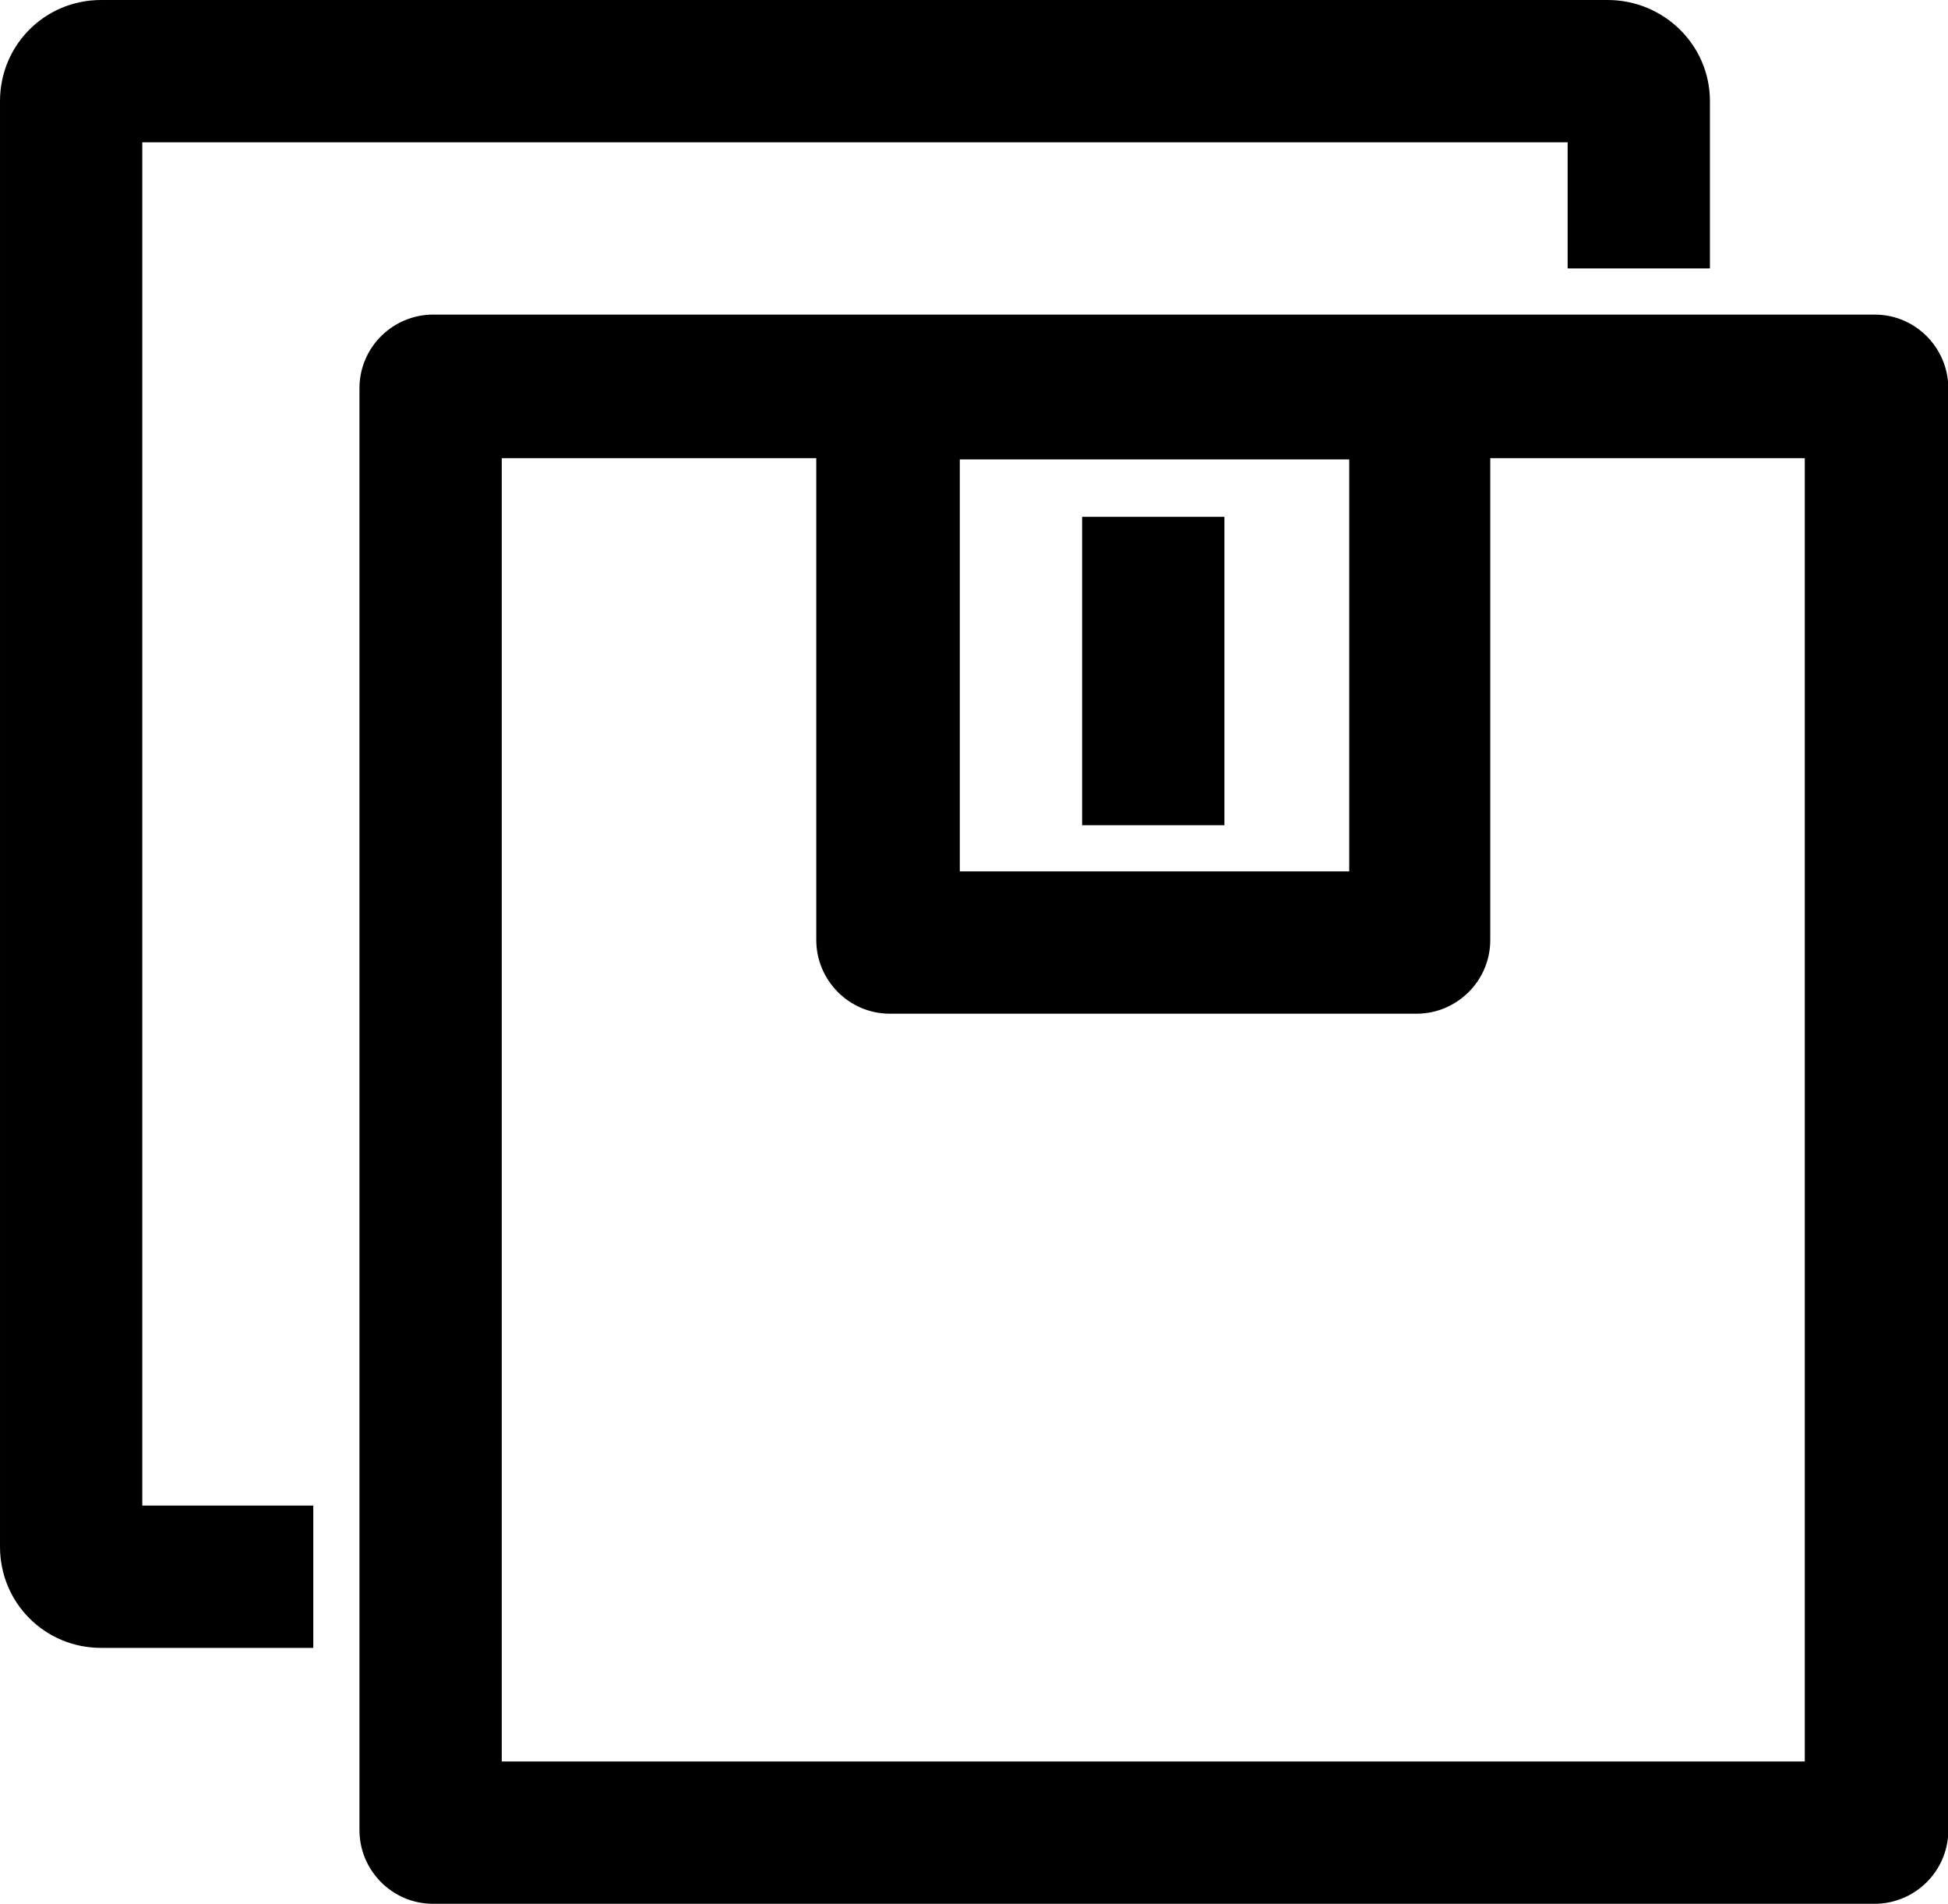
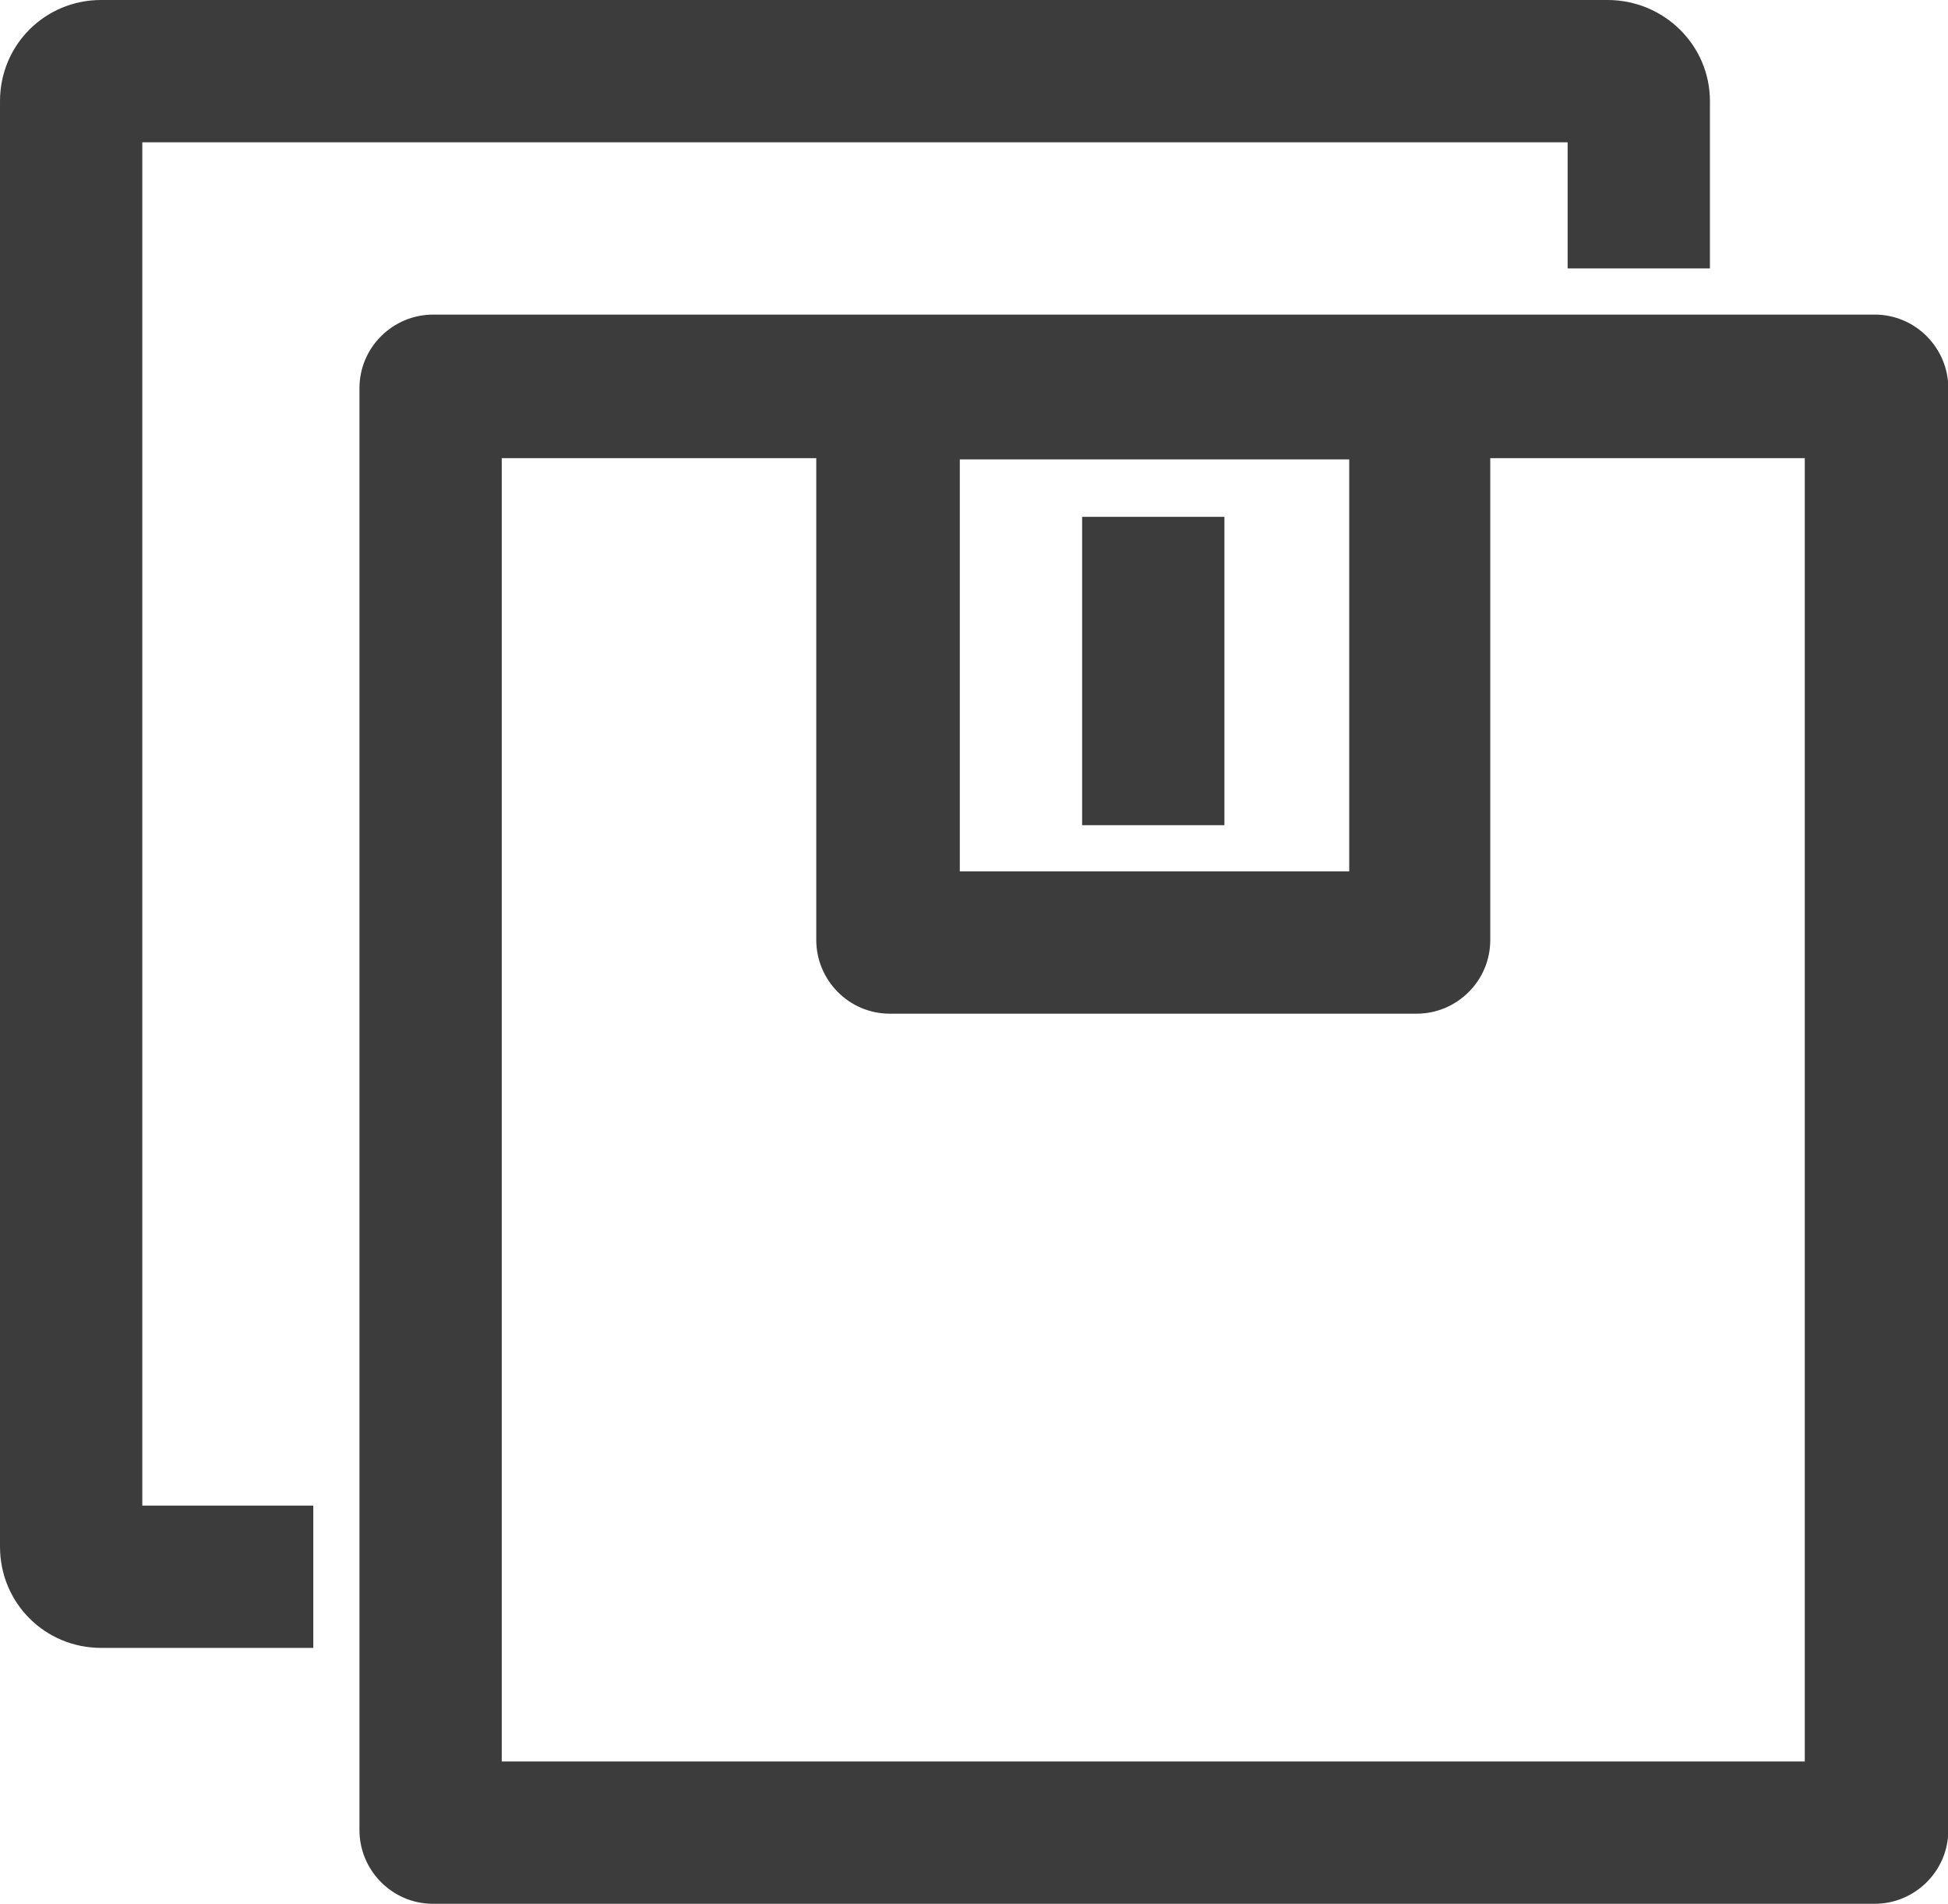
<svg xmlns="http://www.w3.org/2000/svg" t="1783165034584" class="icon" viewBox="0 0 1048 1024" version="1.1" p-id="22380" width="204.688" height="200">
-   <path d="M1008.556 169.212H233.002c-21.487 0-39.617 17.458-39.617 39.617v775.554c0 21.487 17.458 39.617 39.617 39.617h775.554c21.487 0 39.617-17.458 39.617-39.617V208.829c0-21.487-17.458-39.617-39.617-39.617z m-282.691 77.891v221.587H516.365v-221.587h209.5z m245.76 700.349H269.933V246.431h169.212v259.19c0 21.487 17.458 39.617 39.617 39.617h283.363c21.487 0 39.617-17.458 39.617-39.617V246.431h169.212v701.02z" p-id="22381" />
-   <path d="M76.548 76.548h766.825v67.819h76.548V54.39c0-30.216-24.845-54.39-55.061-54.39H54.39C24.173 0 0 24.173 0 54.39v777.569c0 30.216 24.173 54.39 54.39 54.39h114.151v-76.548H76.548V76.548z" p-id="22382" />
-   <path d="M582.169 277.991h76.548v165.854H582.169V277.991z" p-id="22383" />
+   <path fill="#3C3C3C" d="M1008.556 169.212H233.002c-21.487 0-39.617 17.458-39.617 39.617v775.554c0 21.487 17.458 39.617 39.617 39.617h775.554c21.487 0 39.617-17.458 39.617-39.617V208.829c0-21.487-17.458-39.617-39.617-39.617z m-282.691 77.891v221.587H516.365v-221.587h209.5z m245.76 700.349H269.933V246.431h169.212v259.19c0 21.487 17.458 39.617 39.617 39.617h283.363c21.487 0 39.617-17.458 39.617-39.617V246.431h169.212v701.02z" p-id="22381" />
+   <path fill="#3C3C3C" d="M76.548 76.548h766.825v67.819h76.548V54.39c0-30.216-24.845-54.39-55.061-54.39H54.39C24.173 0 0 24.173 0 54.39v777.569c0 30.216 24.173 54.39 54.39 54.39h114.151v-76.548H76.548V76.548z" p-id="22382" />
+   <path fill="#3C3C3C" d="M582.169 277.991h76.548v165.854H582.169V277.991z" p-id="22383" />
</svg>
